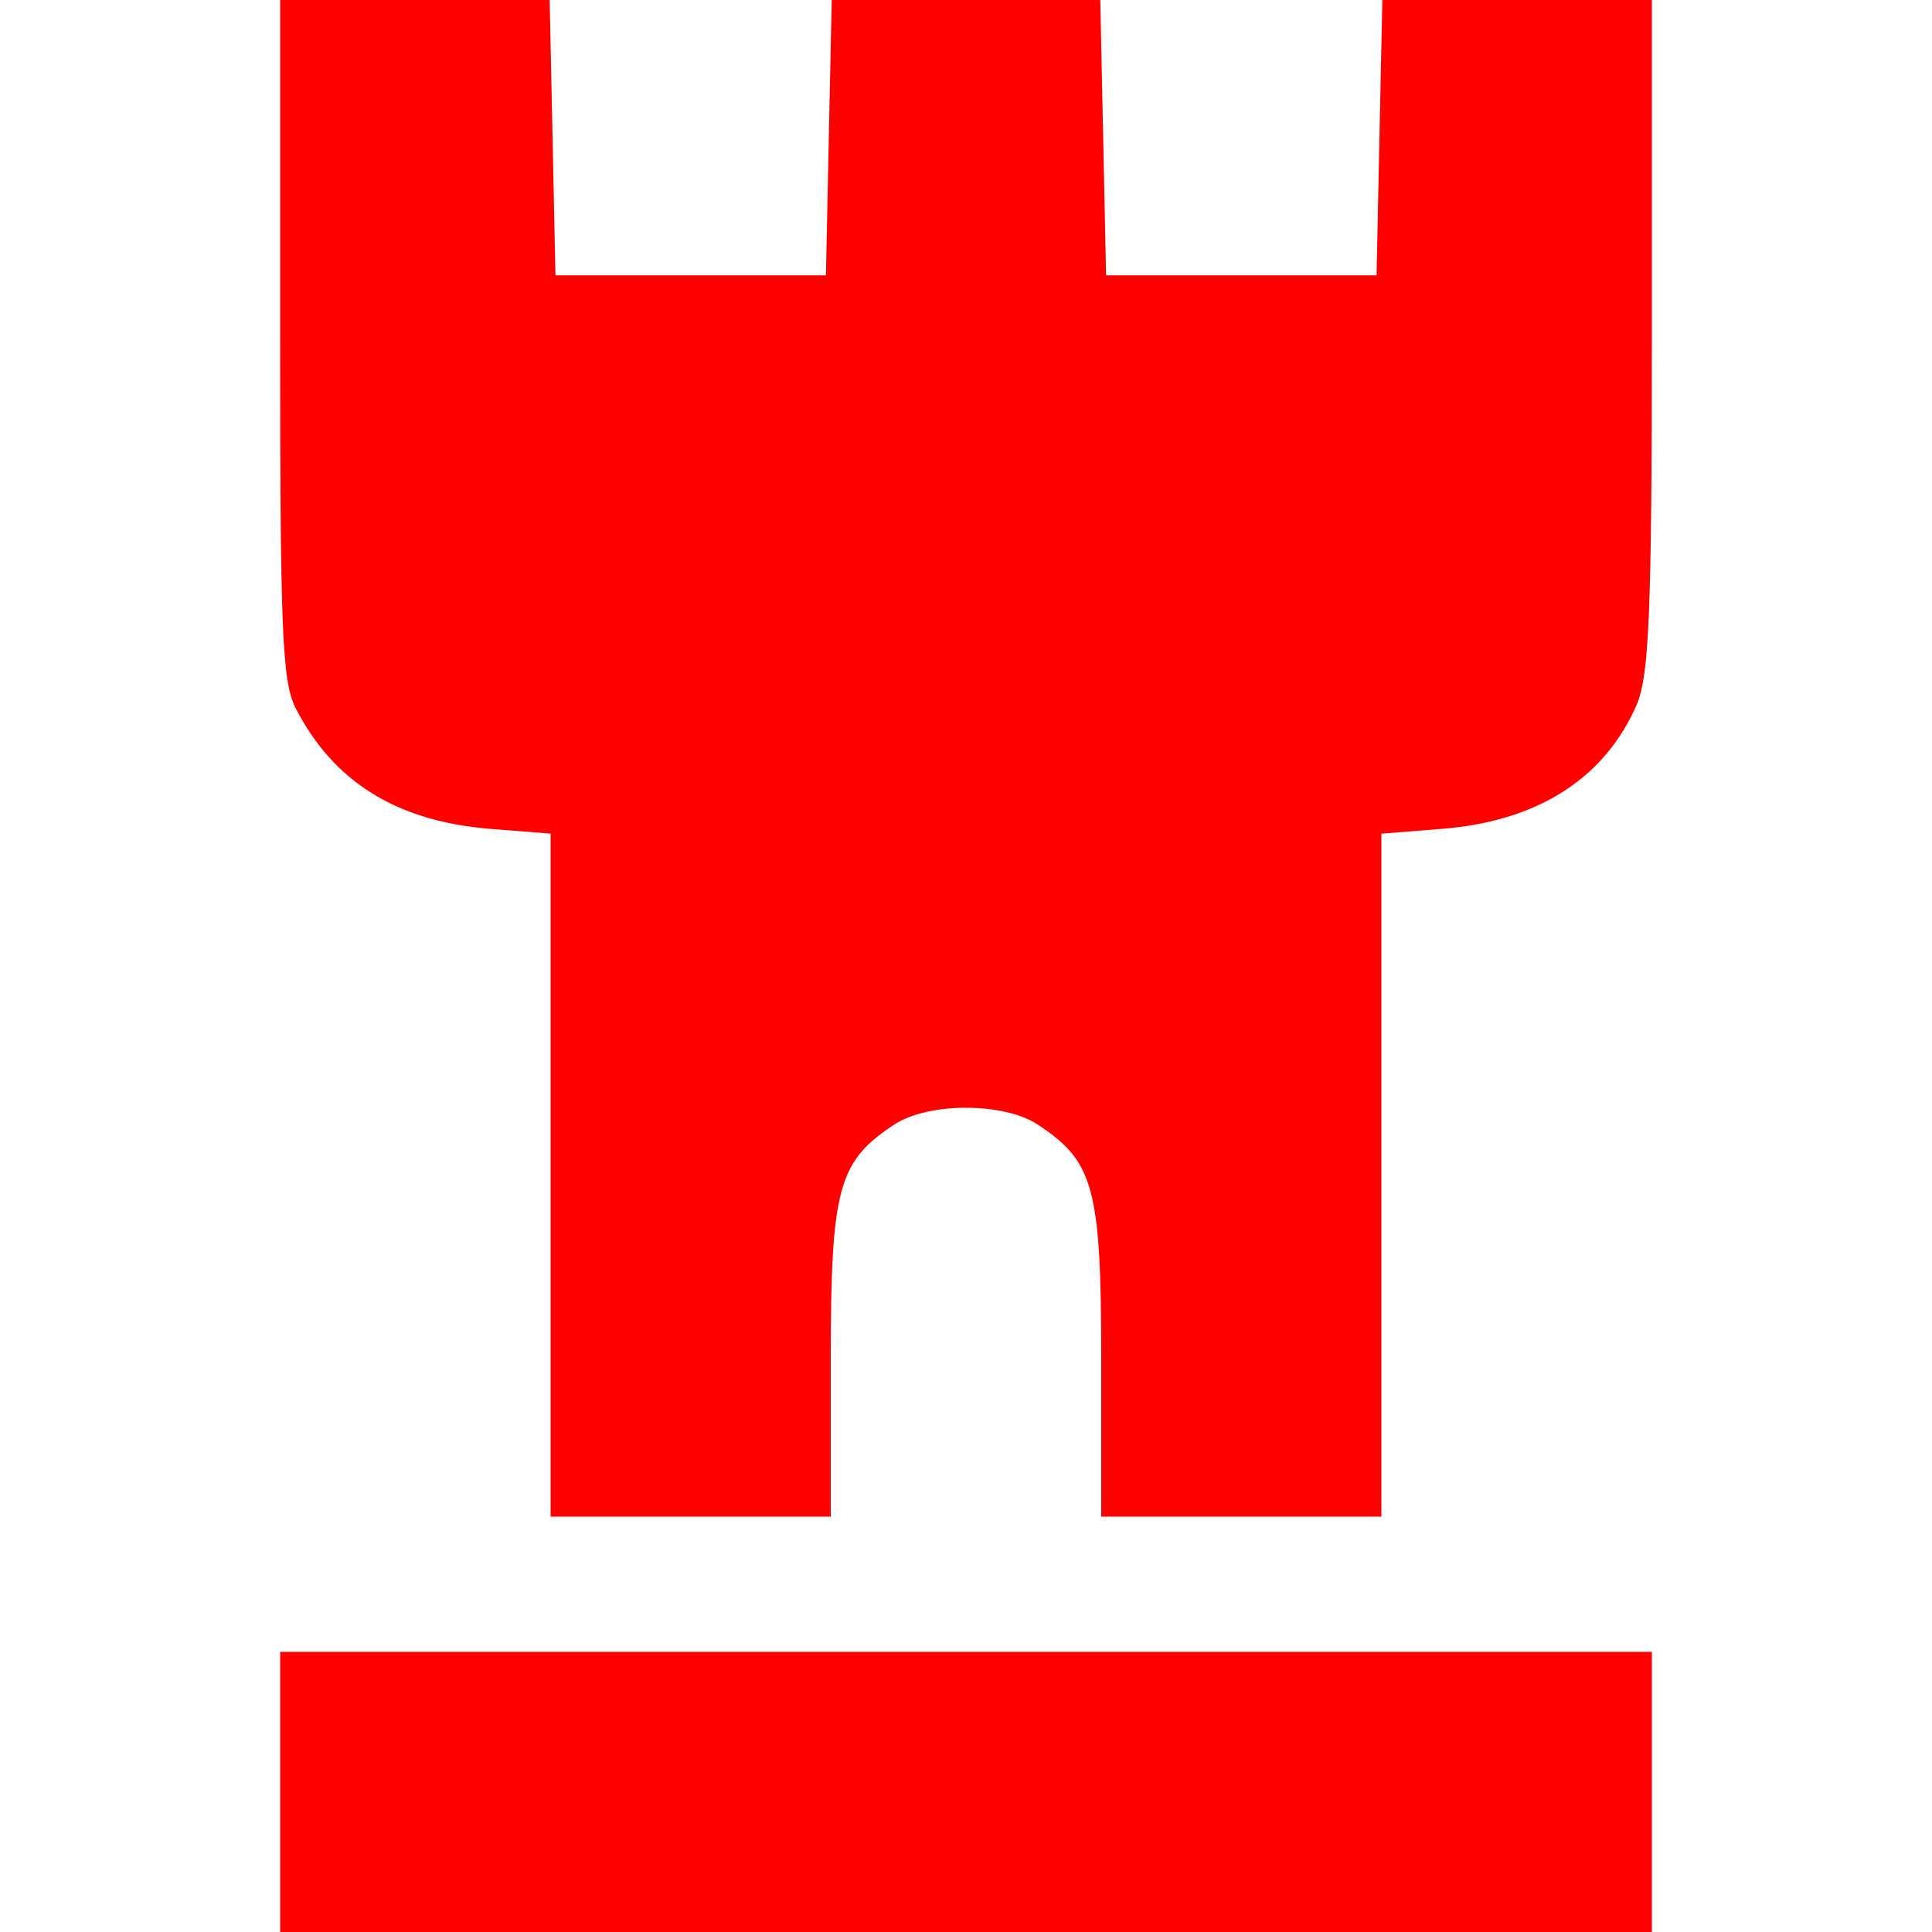
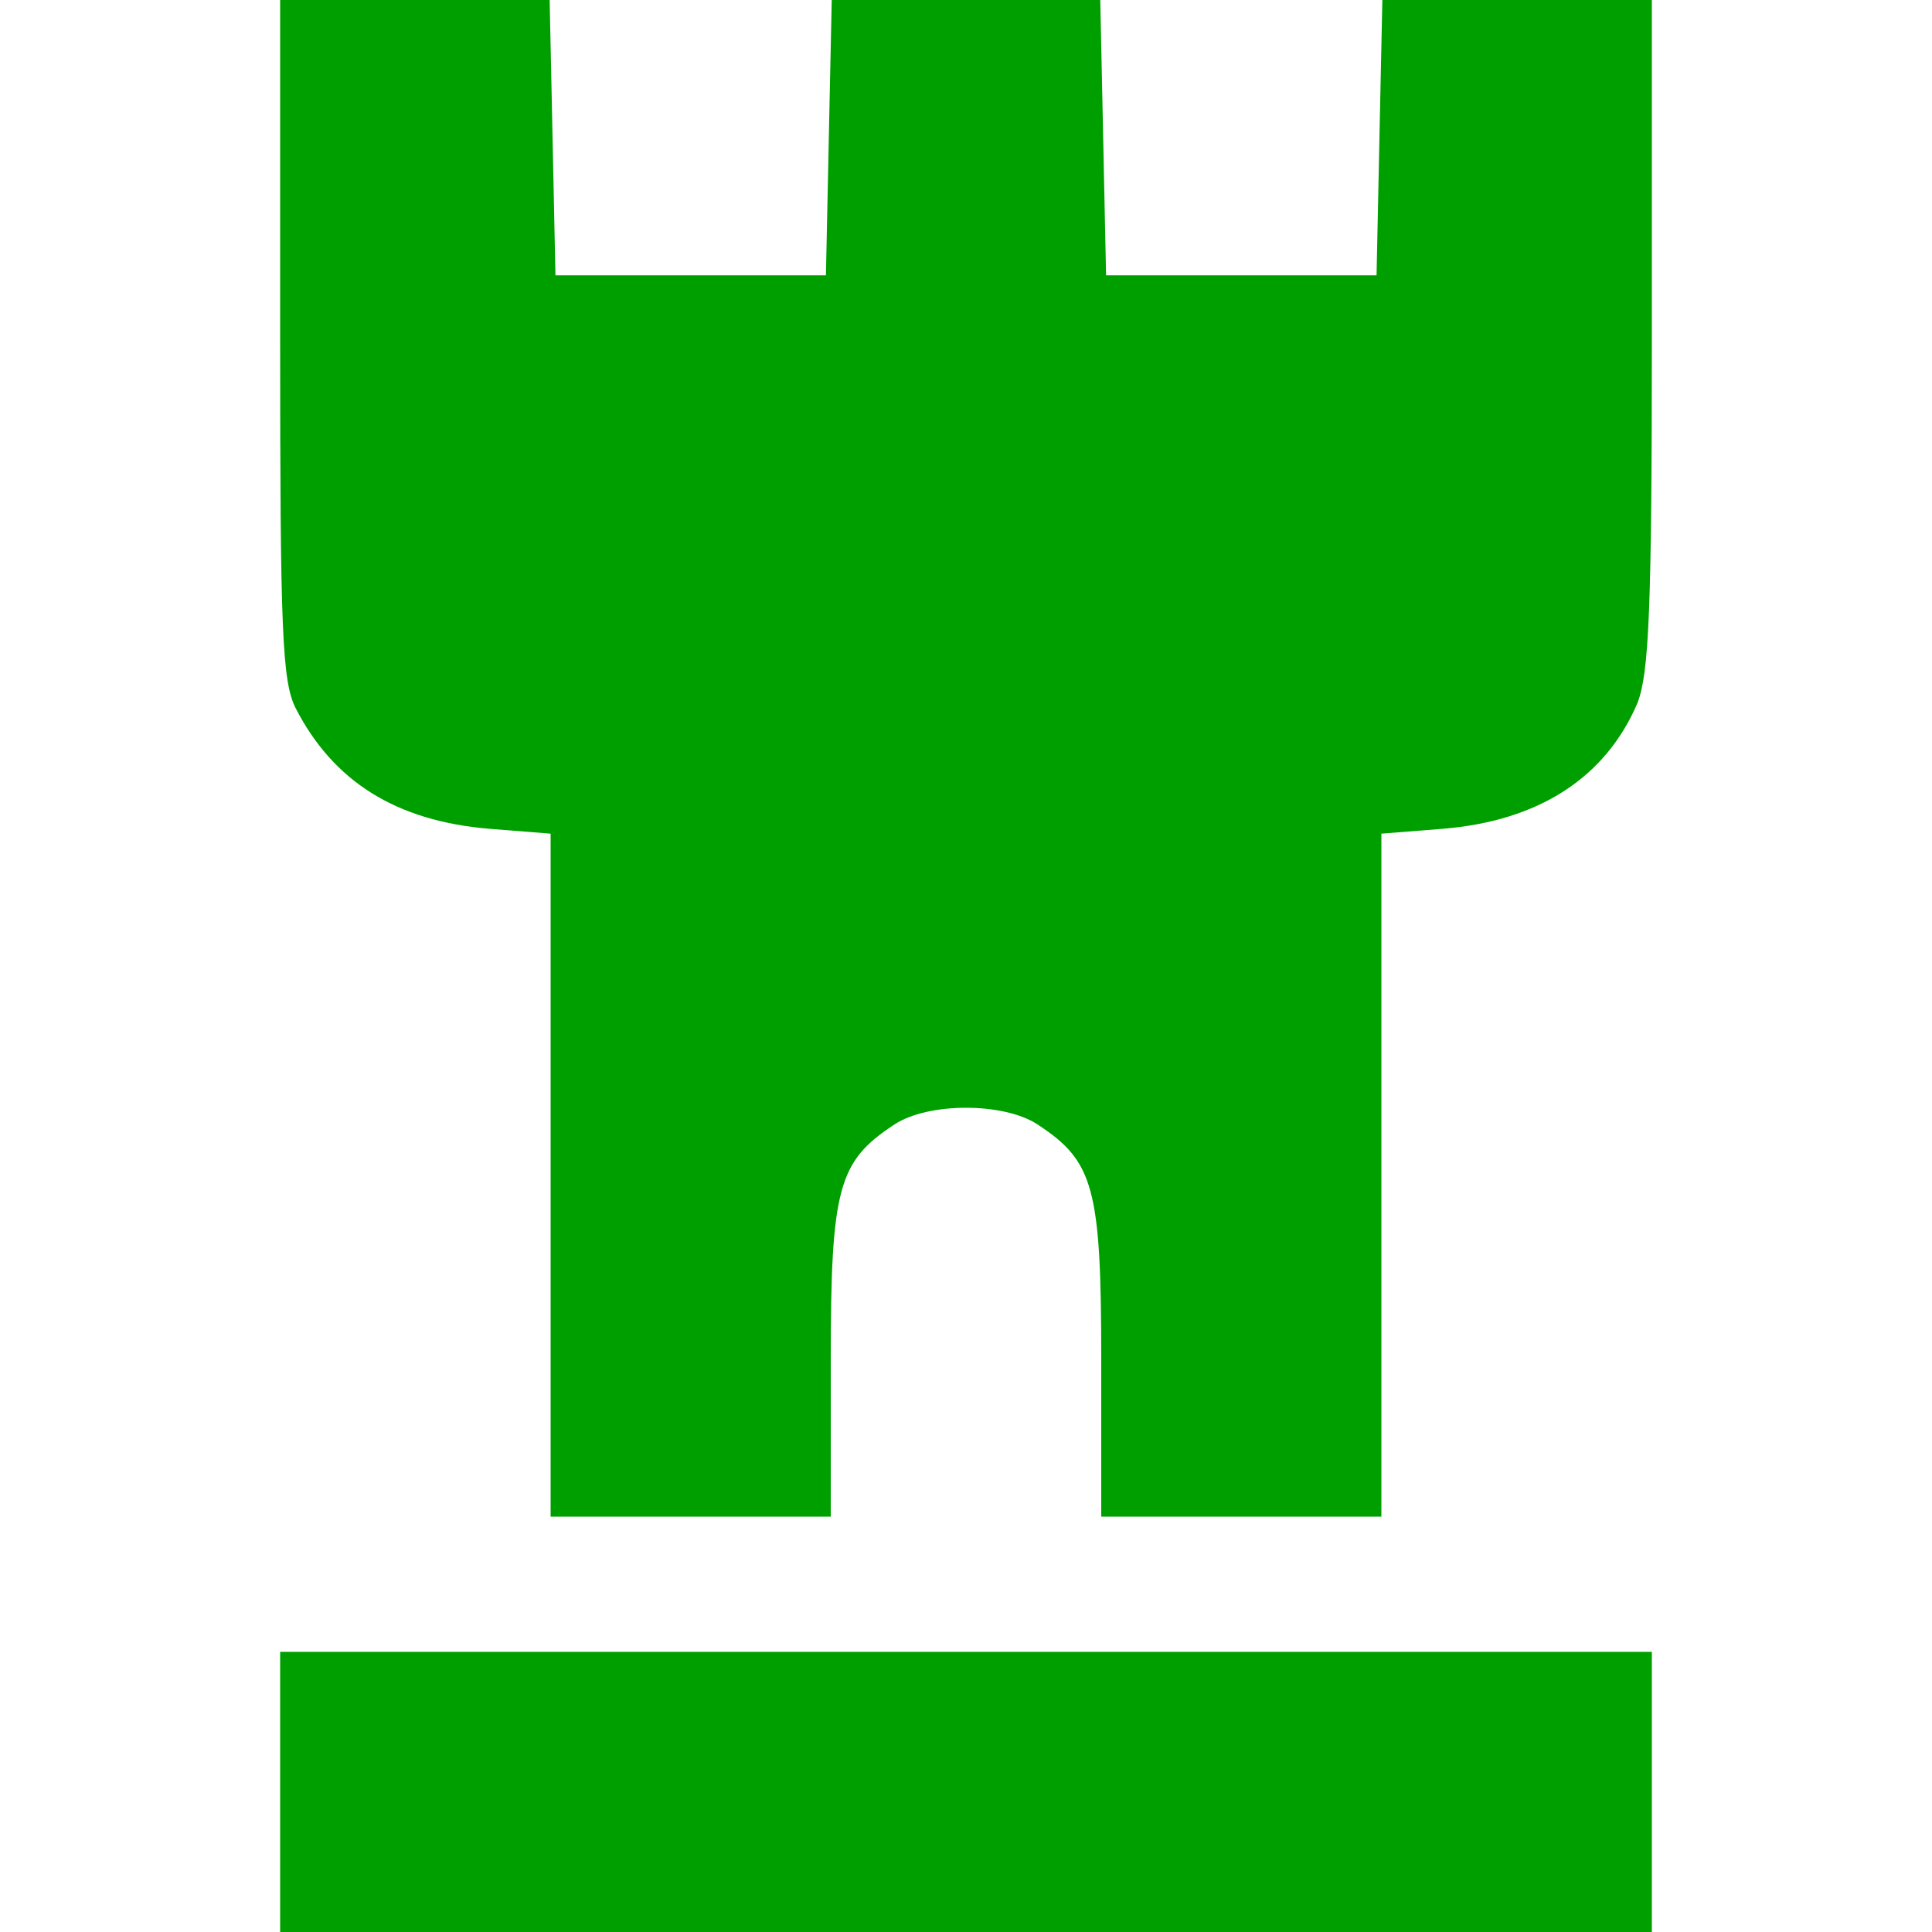
<svg xmlns="http://www.w3.org/2000/svg" version="1.0" width="200pt" height="200pt" viewBox="0 0 200 200" preserveAspectRatio="xMidYMid meet">
-   <g transform="translate(0,200) scale(0.1,-0.1)" fill="#f00" stroke="none">
+   <g transform="translate(0,200) scale(0.1,-0.1)" fill="#009f00" stroke="none">
    <path d="M290 1650 c0 -303 2 -355 16 -383 39 -76 104 -117 201 -125 l63 -5 0 -353 0 -354 145 0 145 0 0 163 c0 178 8 205 66 243 35 23 113 23 148 0 58 -38 66 -65 66 -243 l0 -163 145 0 145 0 0 354 0 353 63 5 c100 8 169 53 202 130 12 31 15 94 15 383 l0 345 -140 0 -139 0 -3 -142 -3 -143 -140 0 -140 0 -3 143 -3 142 -139 0 -139 0 -3 -142 -3 -143 -140 0 -140 0 -3 143 -3 142 -139 0 -140 0 0 -350z" />
    <path d="M290 145 l0 -145 710 0 710 0 0 145 0 145 -710 0 -710 0 0 -145z" />
  </g>
</svg>
